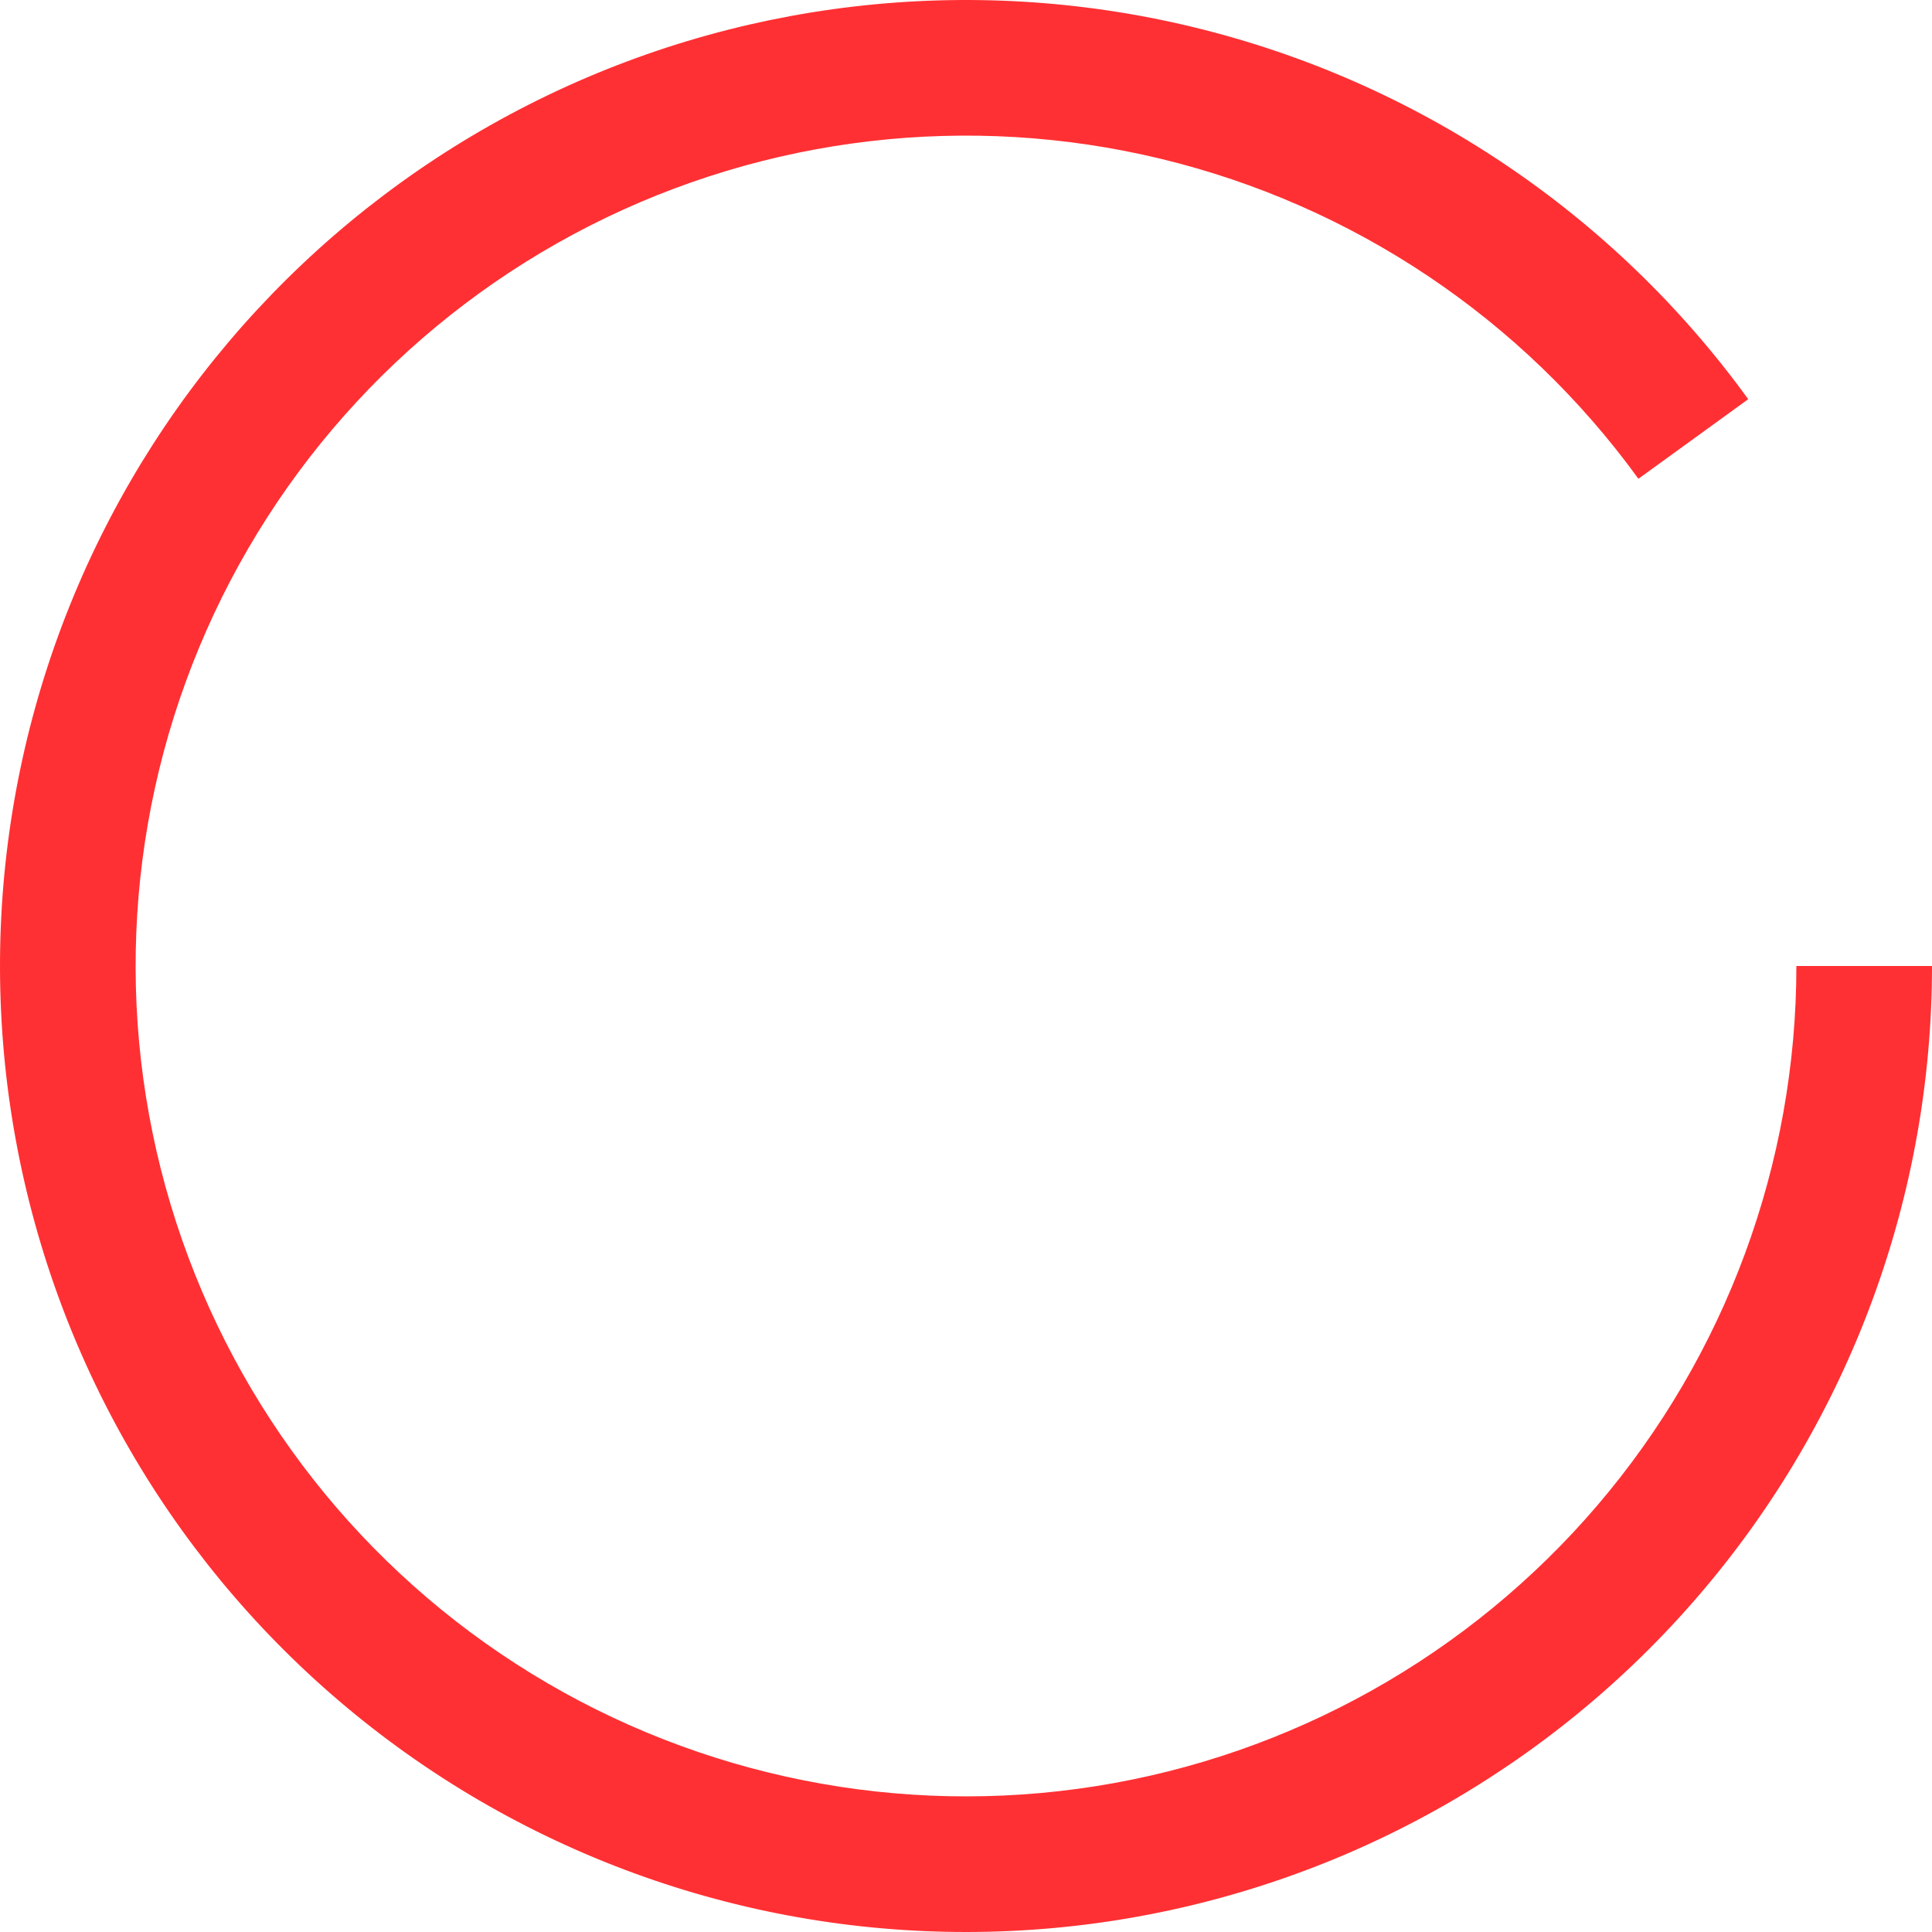
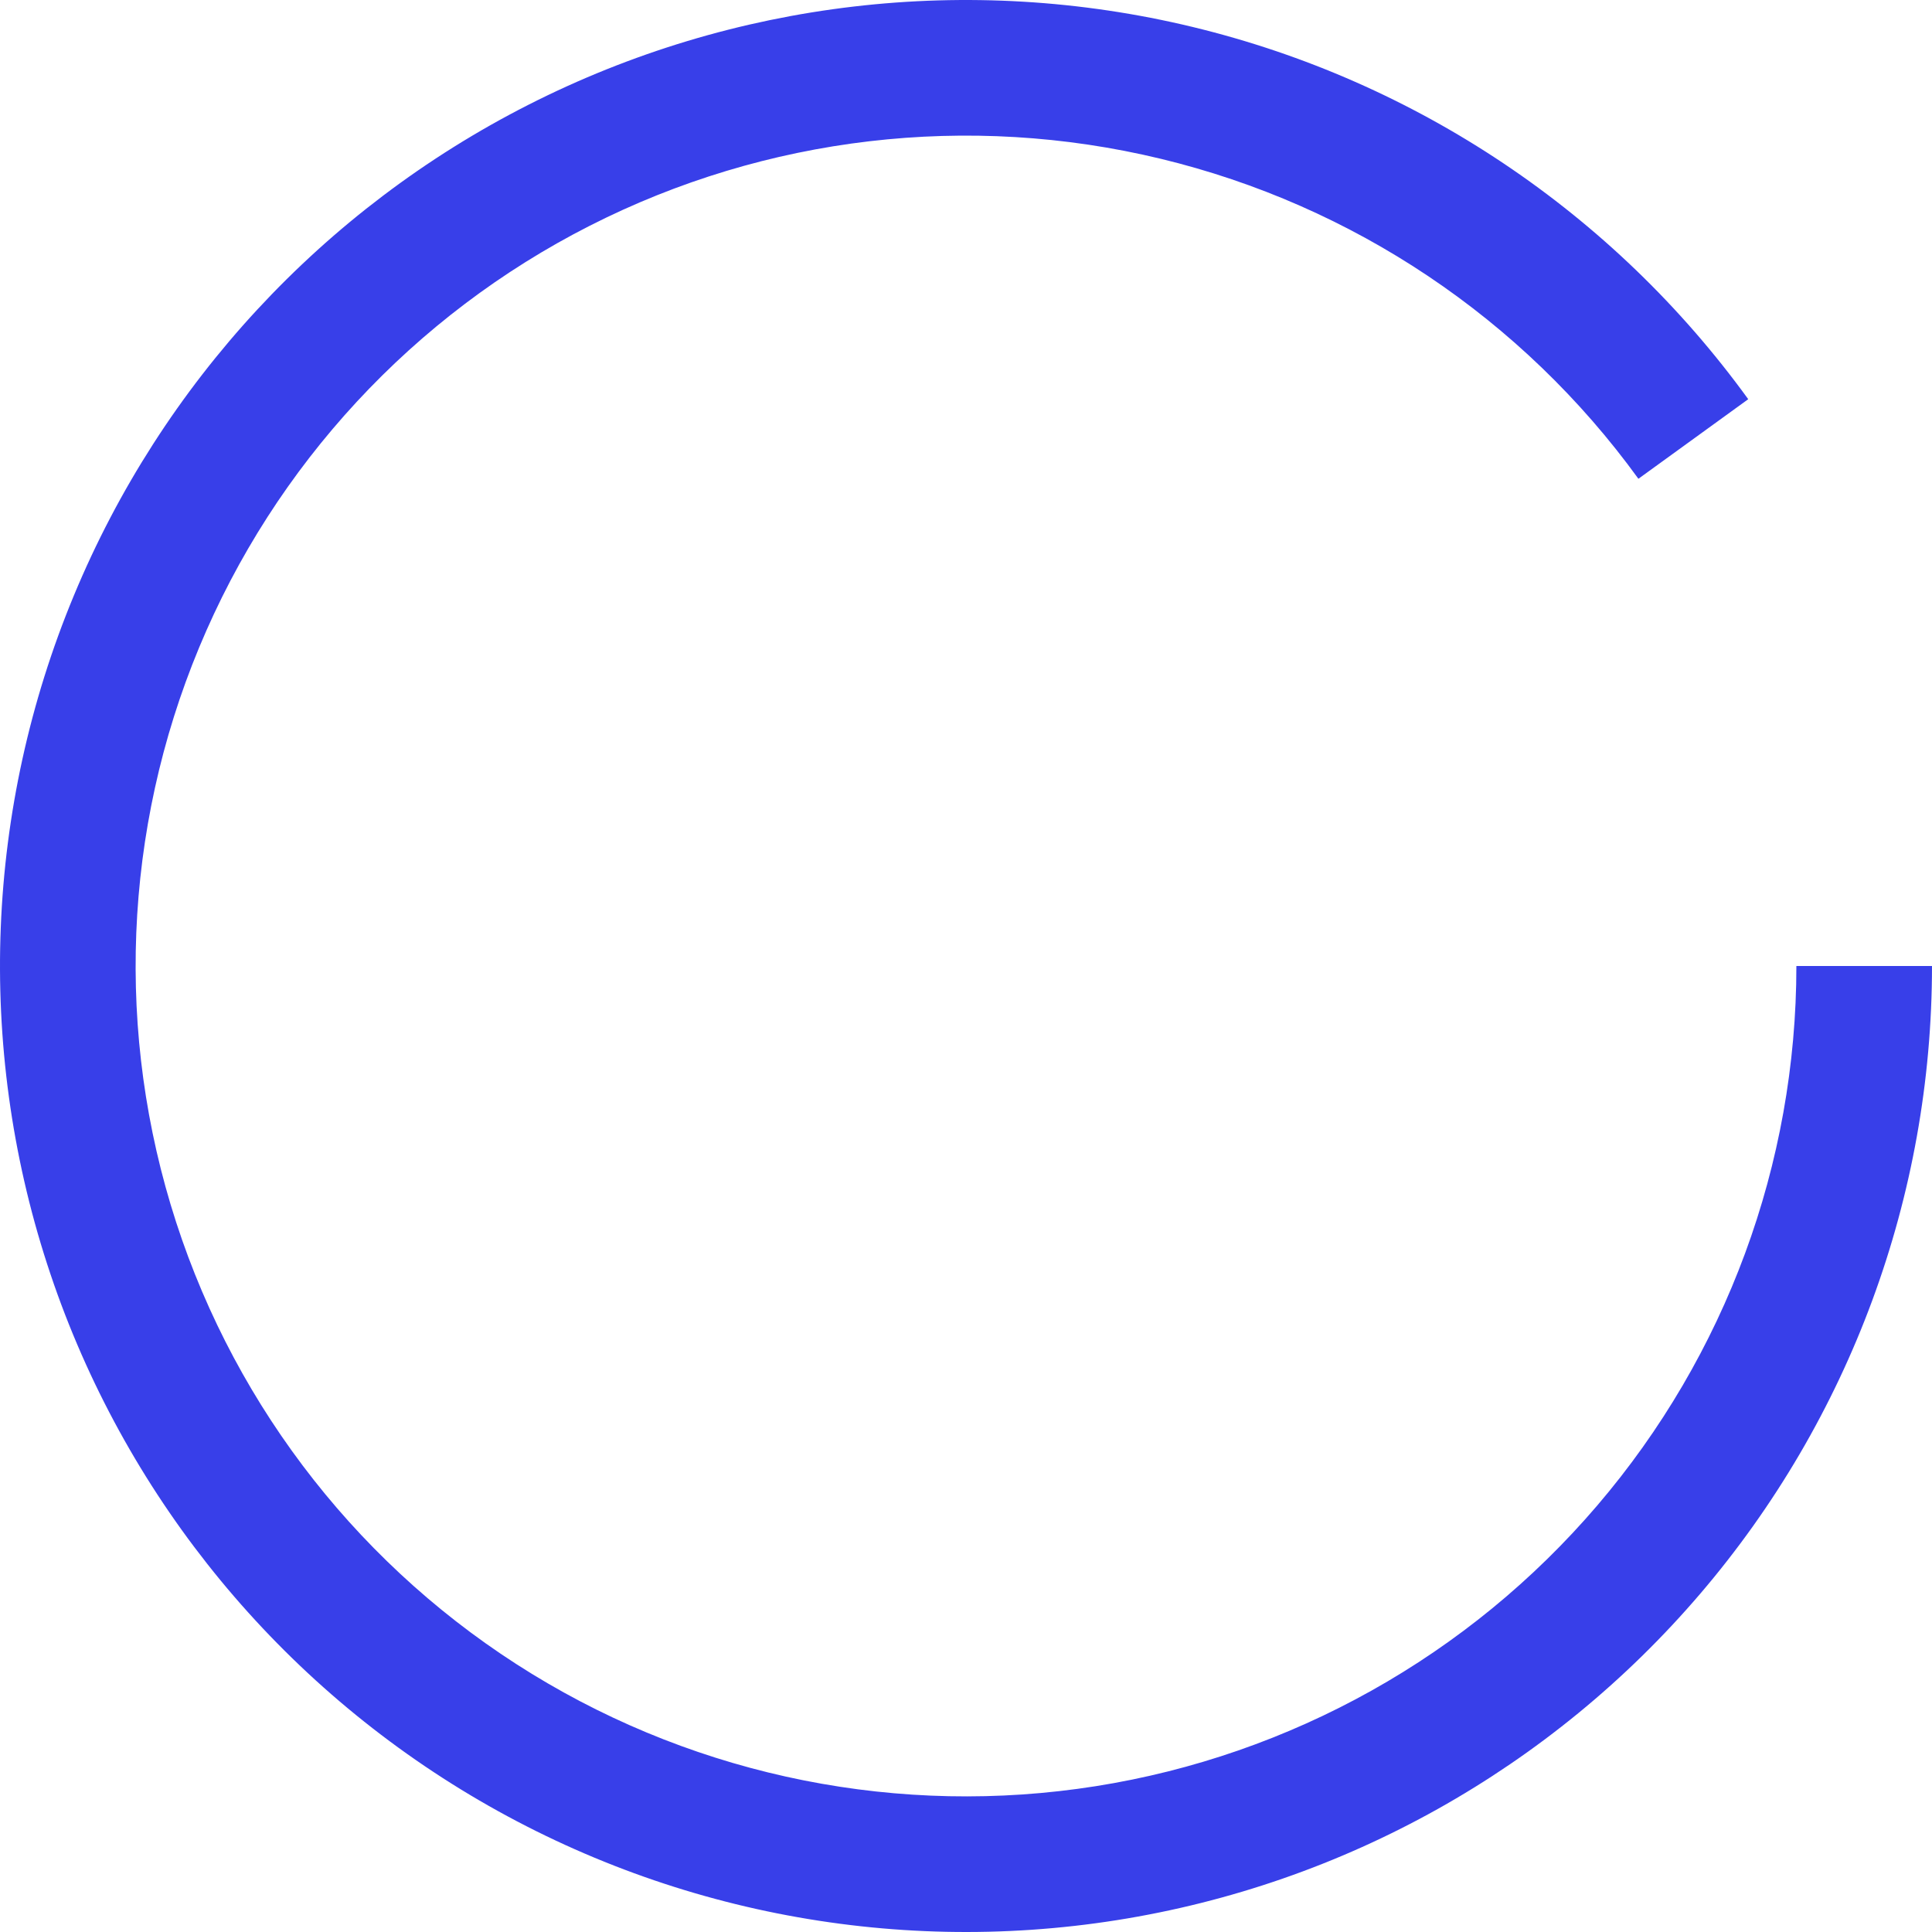
<svg xmlns="http://www.w3.org/2000/svg" preserveAspectRatio="none" width="100%" height="100%" overflow="visible" style="display: block;" viewBox="0 0 264 264" fill="none">
-   <path id="Ellipse 292" d="M264 132C264 163.437 252.78 193.842 232.36 217.743C211.94 241.645 183.659 257.474 152.608 262.382C121.556 267.29 89.773 260.954 62.976 244.516C36.18 228.077 16.13 202.615 6.435 172.71C-3.261 142.806 -1.965 110.423 10.088 81.389C22.142 52.354 44.162 28.575 72.186 14.33C100.21 0.085 132.398 -3.691 162.958 3.682C193.518 11.055 220.444 29.092 238.889 54.549L223.882 65.423C208.027 43.54 184.881 28.035 158.612 21.697C132.342 15.359 104.673 18.605 80.584 30.85C56.494 43.096 37.565 63.536 27.204 88.494C16.843 113.452 15.729 141.289 24.063 166.995C32.398 192.701 49.633 214.588 72.667 228.719C95.701 242.85 123.023 248.296 149.715 244.077C176.406 239.858 200.716 226.251 218.27 205.705C235.823 185.16 245.468 159.023 245.468 132H264Z" fill="#FF3033" />
+   <path id="Ellipse 292" d="M264 132C264 163.437 252.78 193.842 232.36 217.743C211.94 241.645 183.659 257.474 152.608 262.382C121.556 267.29 89.773 260.954 62.976 244.516C36.18 228.077 16.13 202.615 6.435 172.71C-3.261 142.806 -1.965 110.423 10.088 81.389C22.142 52.354 44.162 28.575 72.186 14.33C100.21 0.085 132.398 -3.691 162.958 3.682C193.518 11.055 220.444 29.092 238.889 54.549L223.882 65.423C208.027 43.54 184.881 28.035 158.612 21.697C132.342 15.359 104.673 18.605 80.584 30.85C56.494 43.096 37.565 63.536 27.204 88.494C16.843 113.452 15.729 141.289 24.063 166.995C32.398 192.701 49.633 214.588 72.667 228.719C95.701 242.85 123.023 248.296 149.715 244.077C176.406 239.858 200.716 226.251 218.27 205.705C235.823 185.16 245.468 159.023 245.468 132H264Z" fill="#383FE9" />
</svg>
